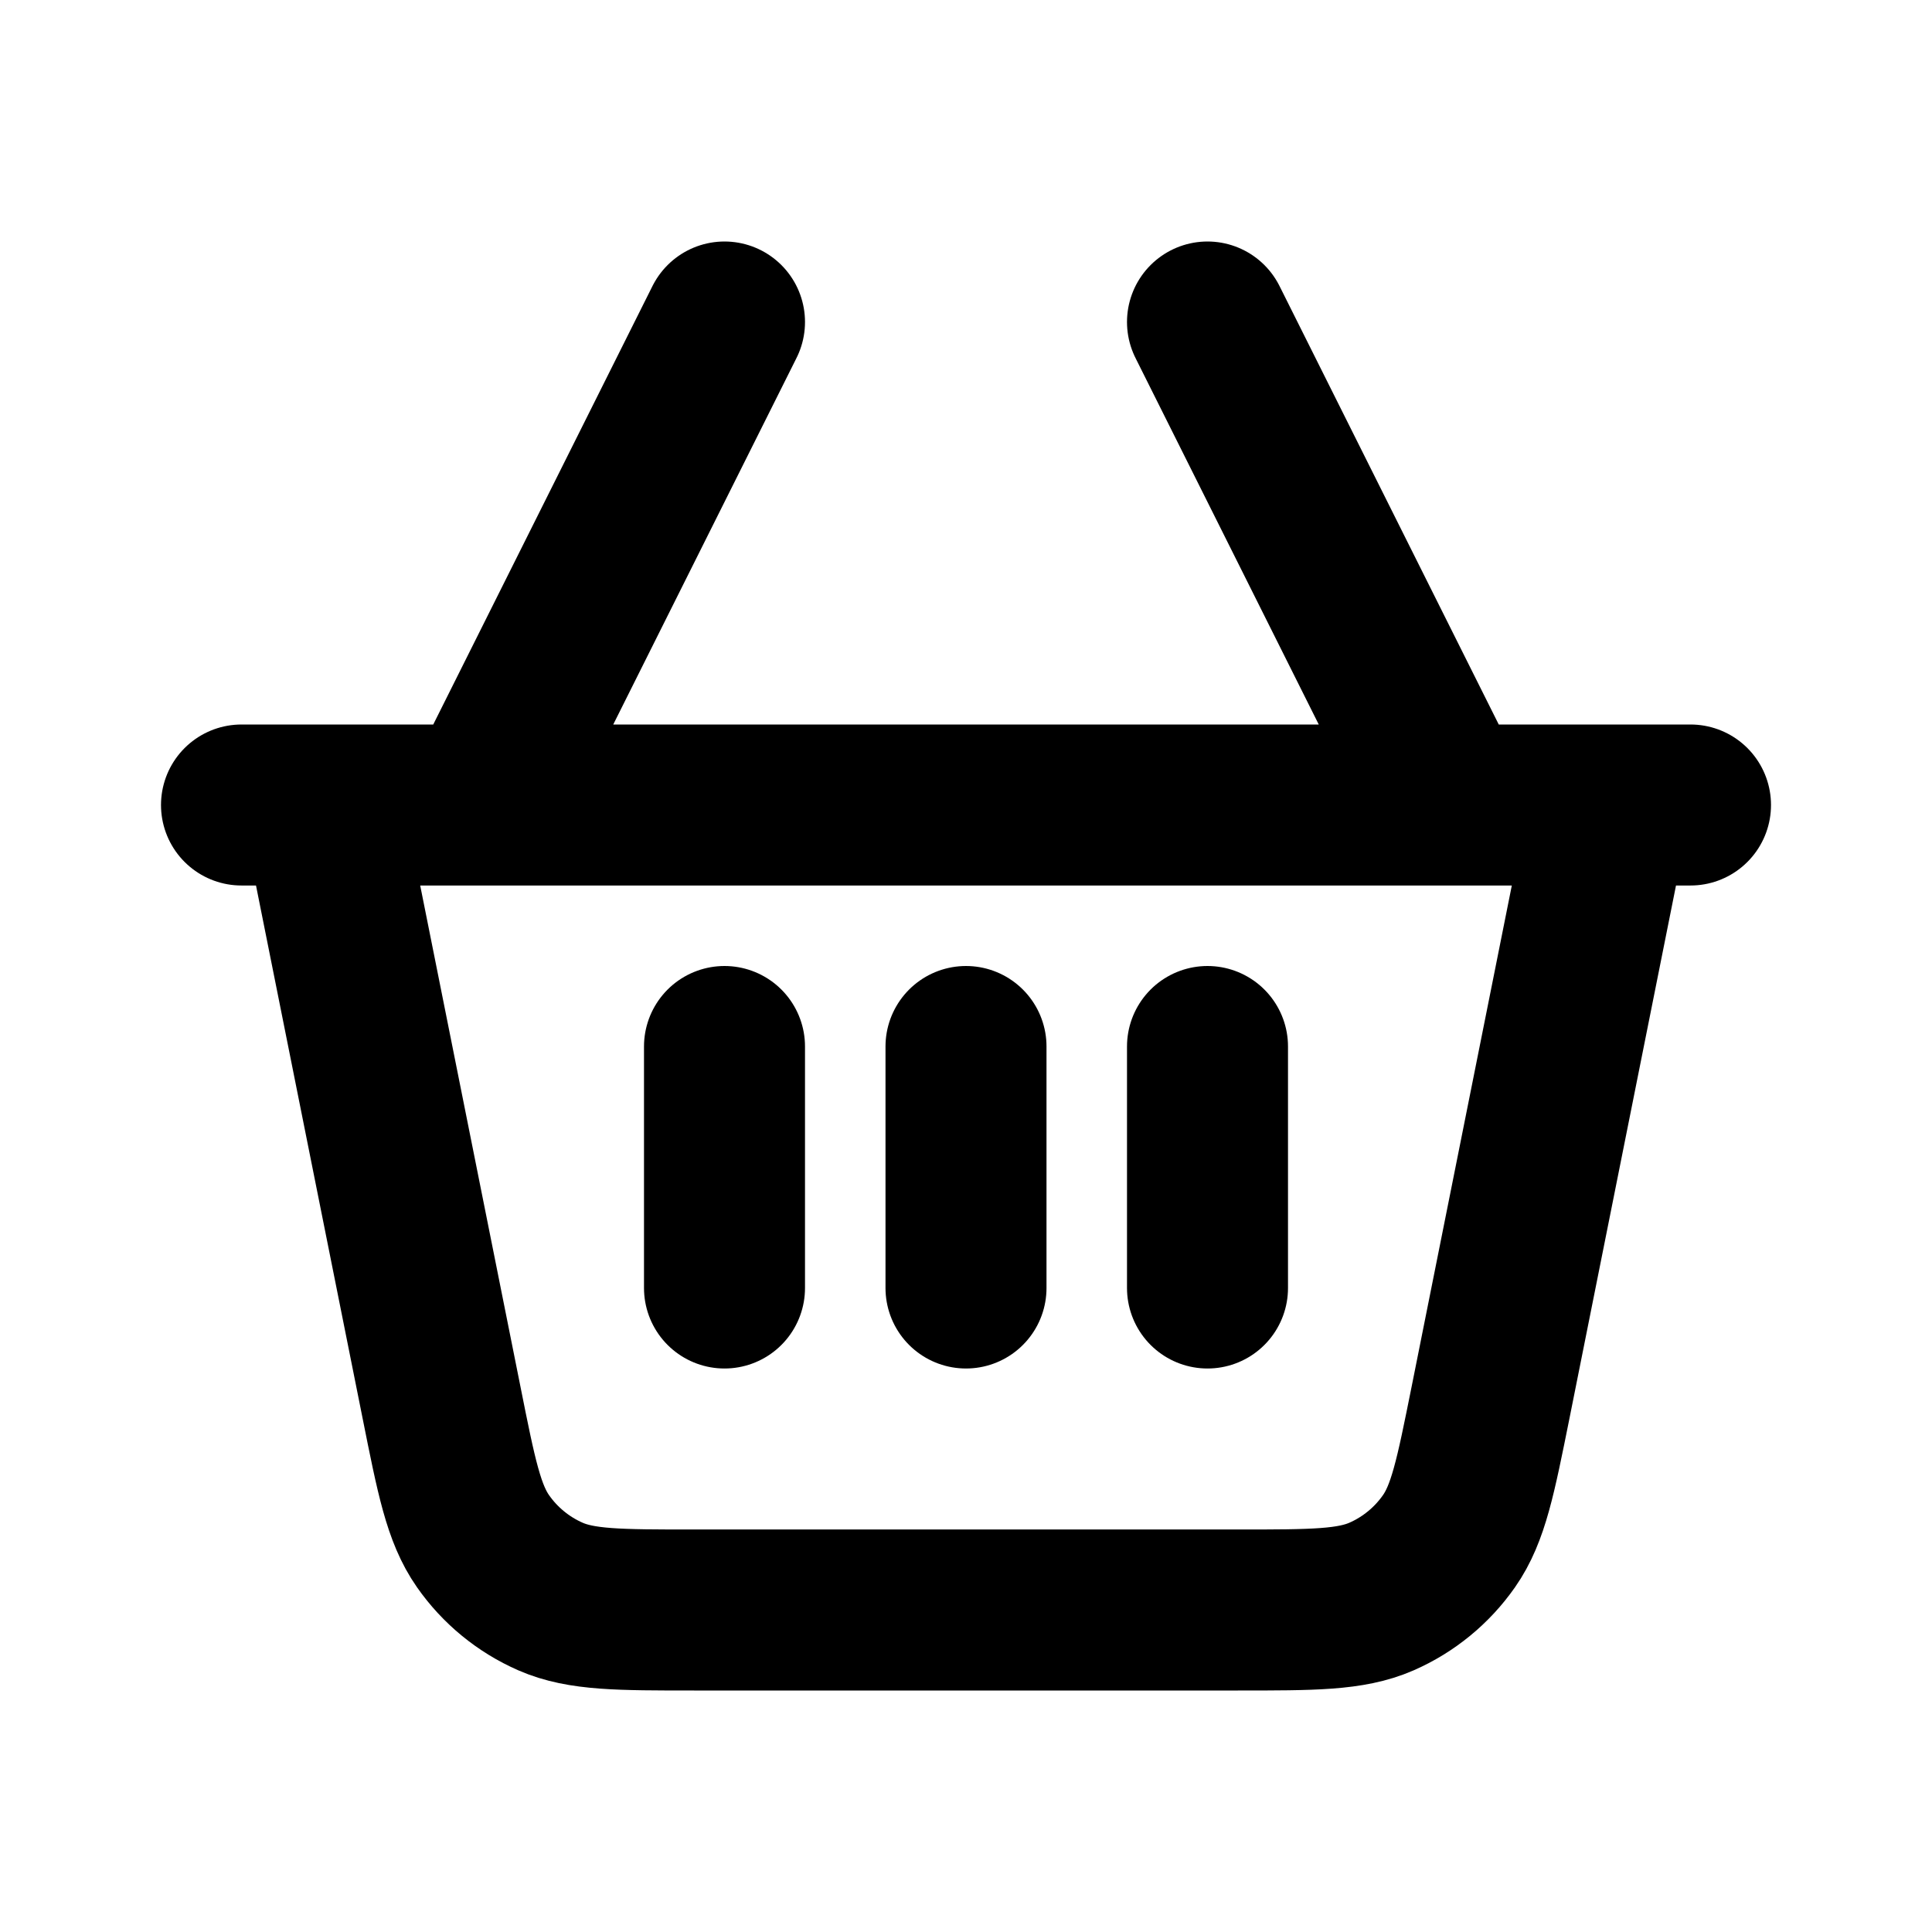
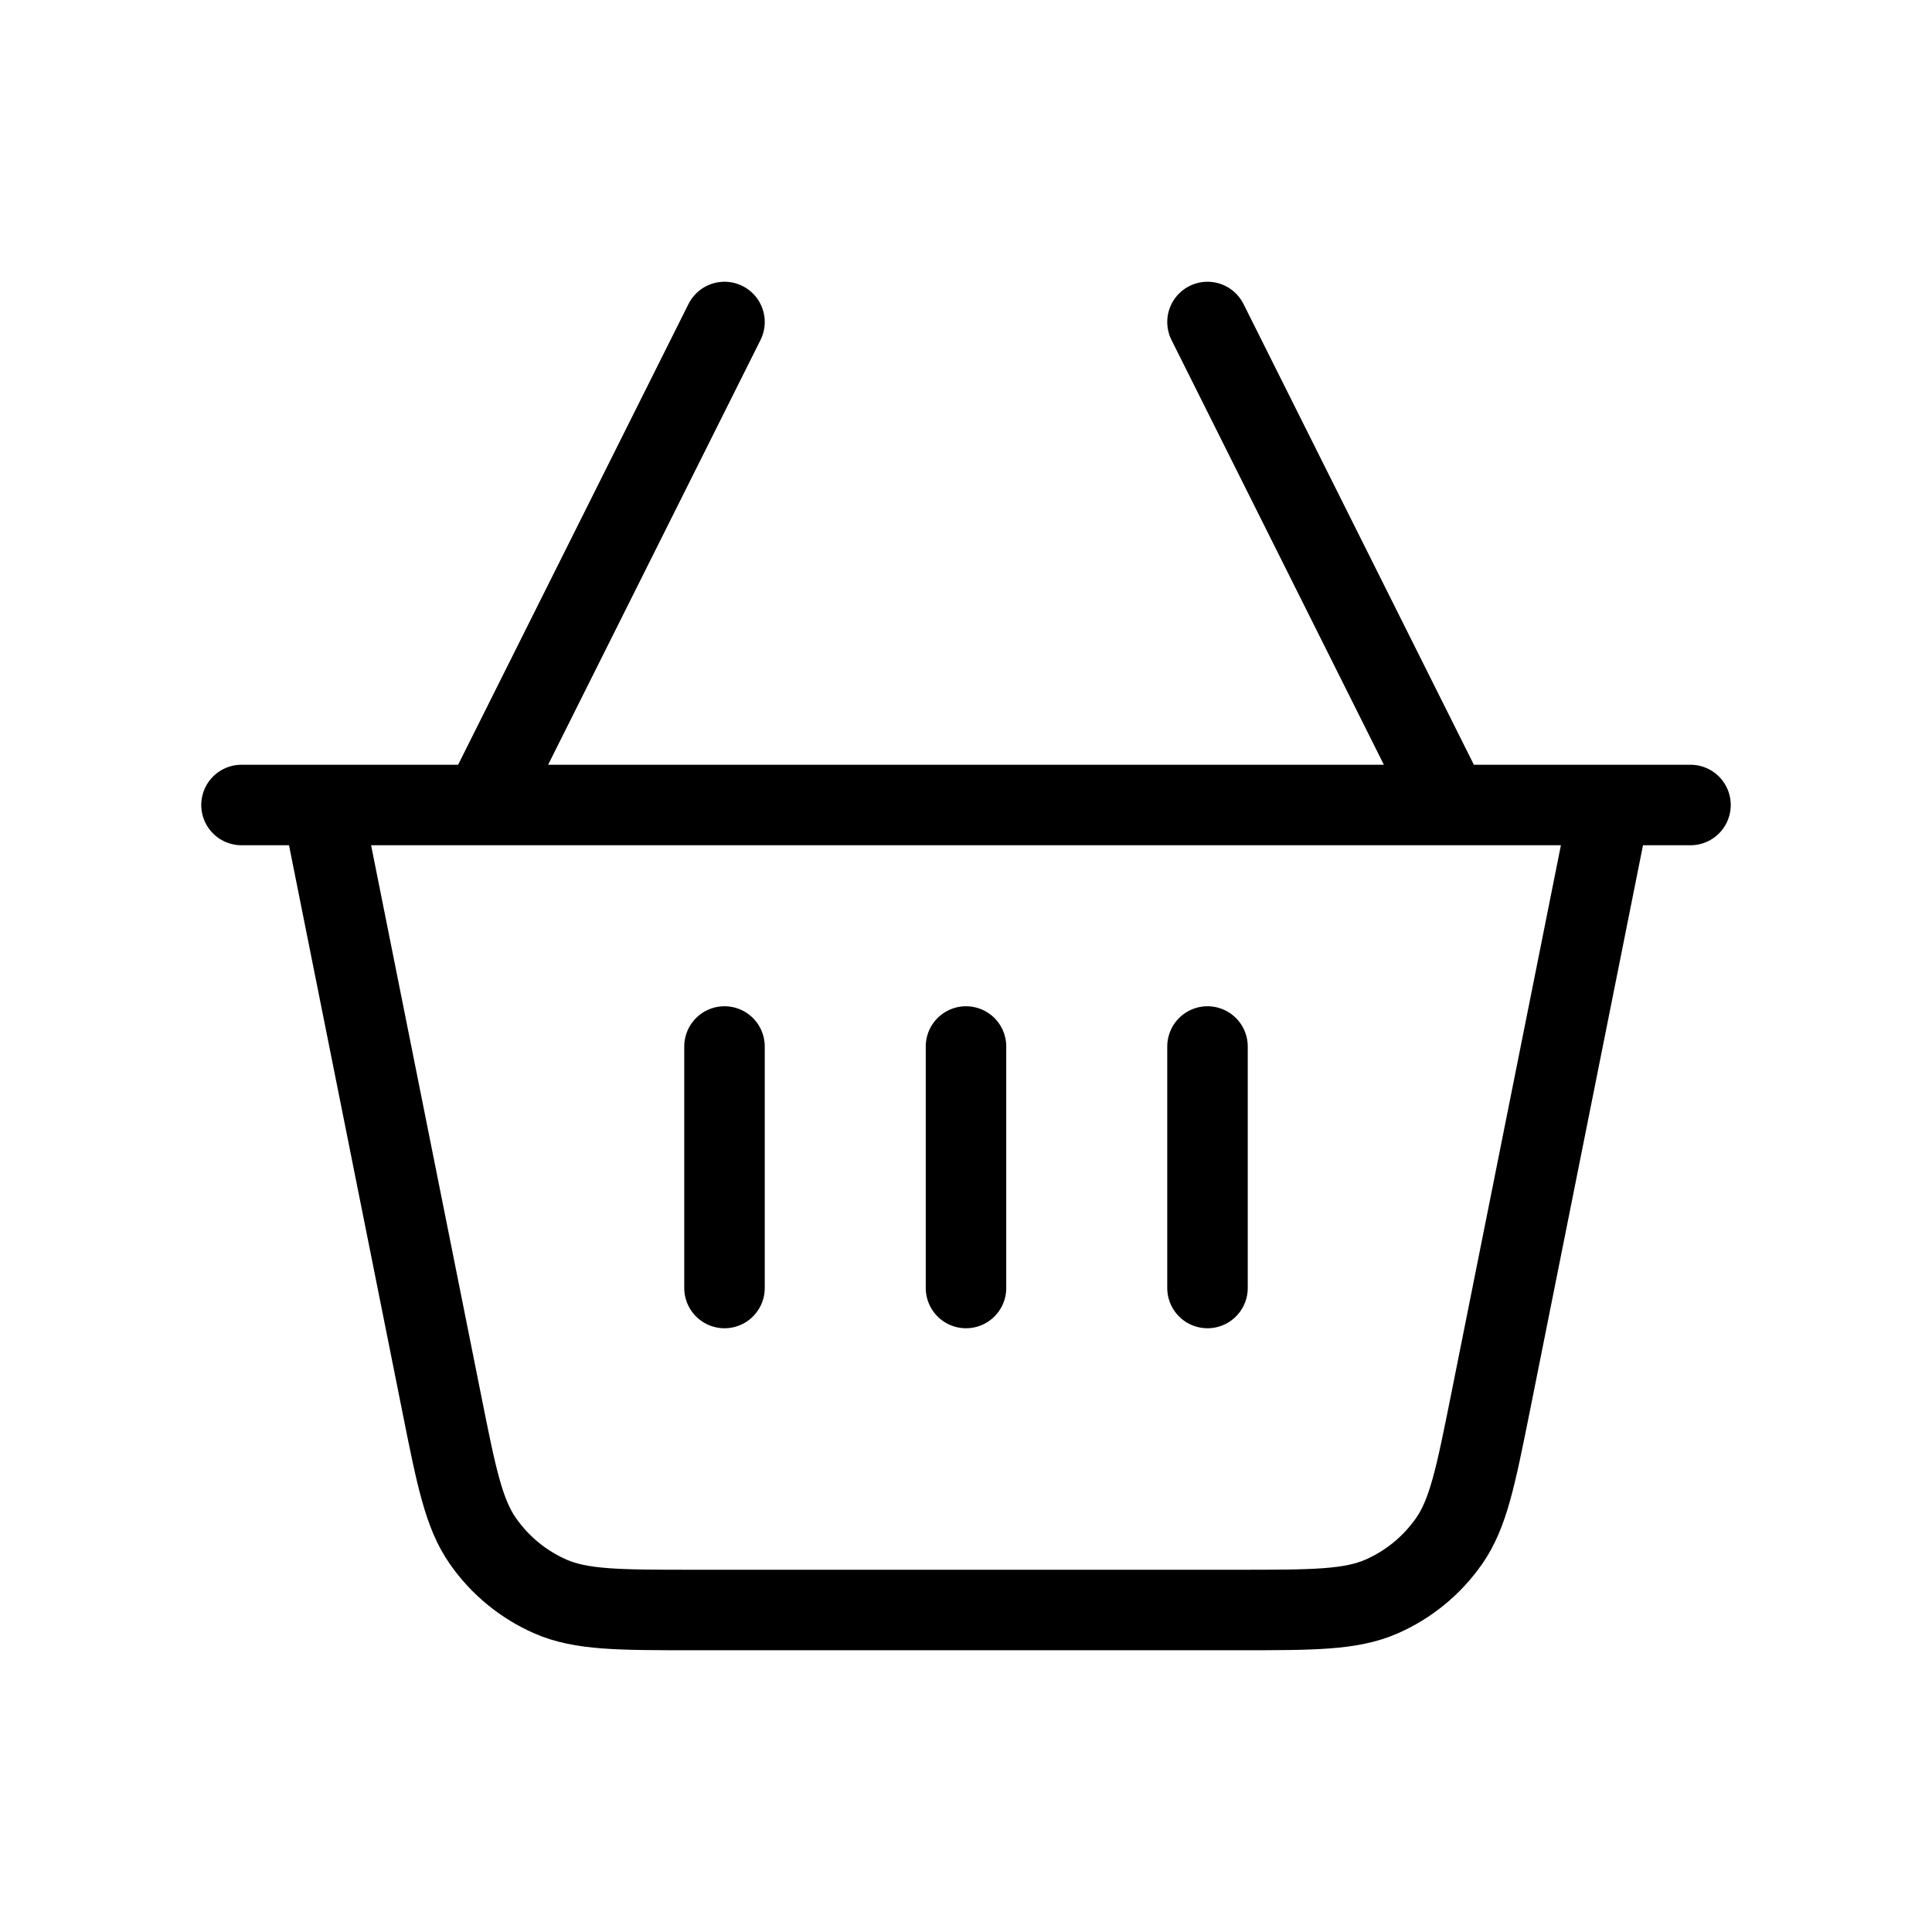
<svg xmlns="http://www.w3.org/2000/svg" width="800px" height="800px" viewBox="0 0 24 24" fill="none">
-   <path d="M20 10L18.515 17.428C18.331 18.344 18.24 18.802 18 19.145C17.789 19.447 17.499 19.685 17.161 19.833C16.778 20 16.311 20 15.377 20H8.623C7.689 20 7.222 20 6.839 19.833C6.501 19.685 6.211 19.447 6 19.145C5.76 18.802 5.669 18.344 5.486 17.428L4 10M20 10H18M20 10H21M4 10H3M4 10H6M6 10H18M6 10L9 4M18 10L15 4M9 13V16M12 13V16M15 13V16" stroke="#000000" stroke-width="2" stroke-linecap="round" stroke-linejoin="round" />
+   <path d="M20 10L18.515 17.428C18.331 18.344 18.24 18.802 18 19.145C17.789 19.447 17.499 19.685 17.161 19.833C16.778 20 16.311 20 15.377 20H8.623C7.689 20 7.222 20 6.839 19.833C6.501 19.685 6.211 19.447 6 19.145C5.76 18.802 5.669 18.344 5.486 17.428L4 10M20 10H18M20 10H21M4 10H3M4 10H6M6 10H18M6 10L9 4M18 10L15 4M9 13V16M12 13V16M15 13V16" stroke="#000000" stroke-width="1" stroke-linecap="round" stroke-linejoin="round" />
</svg>
